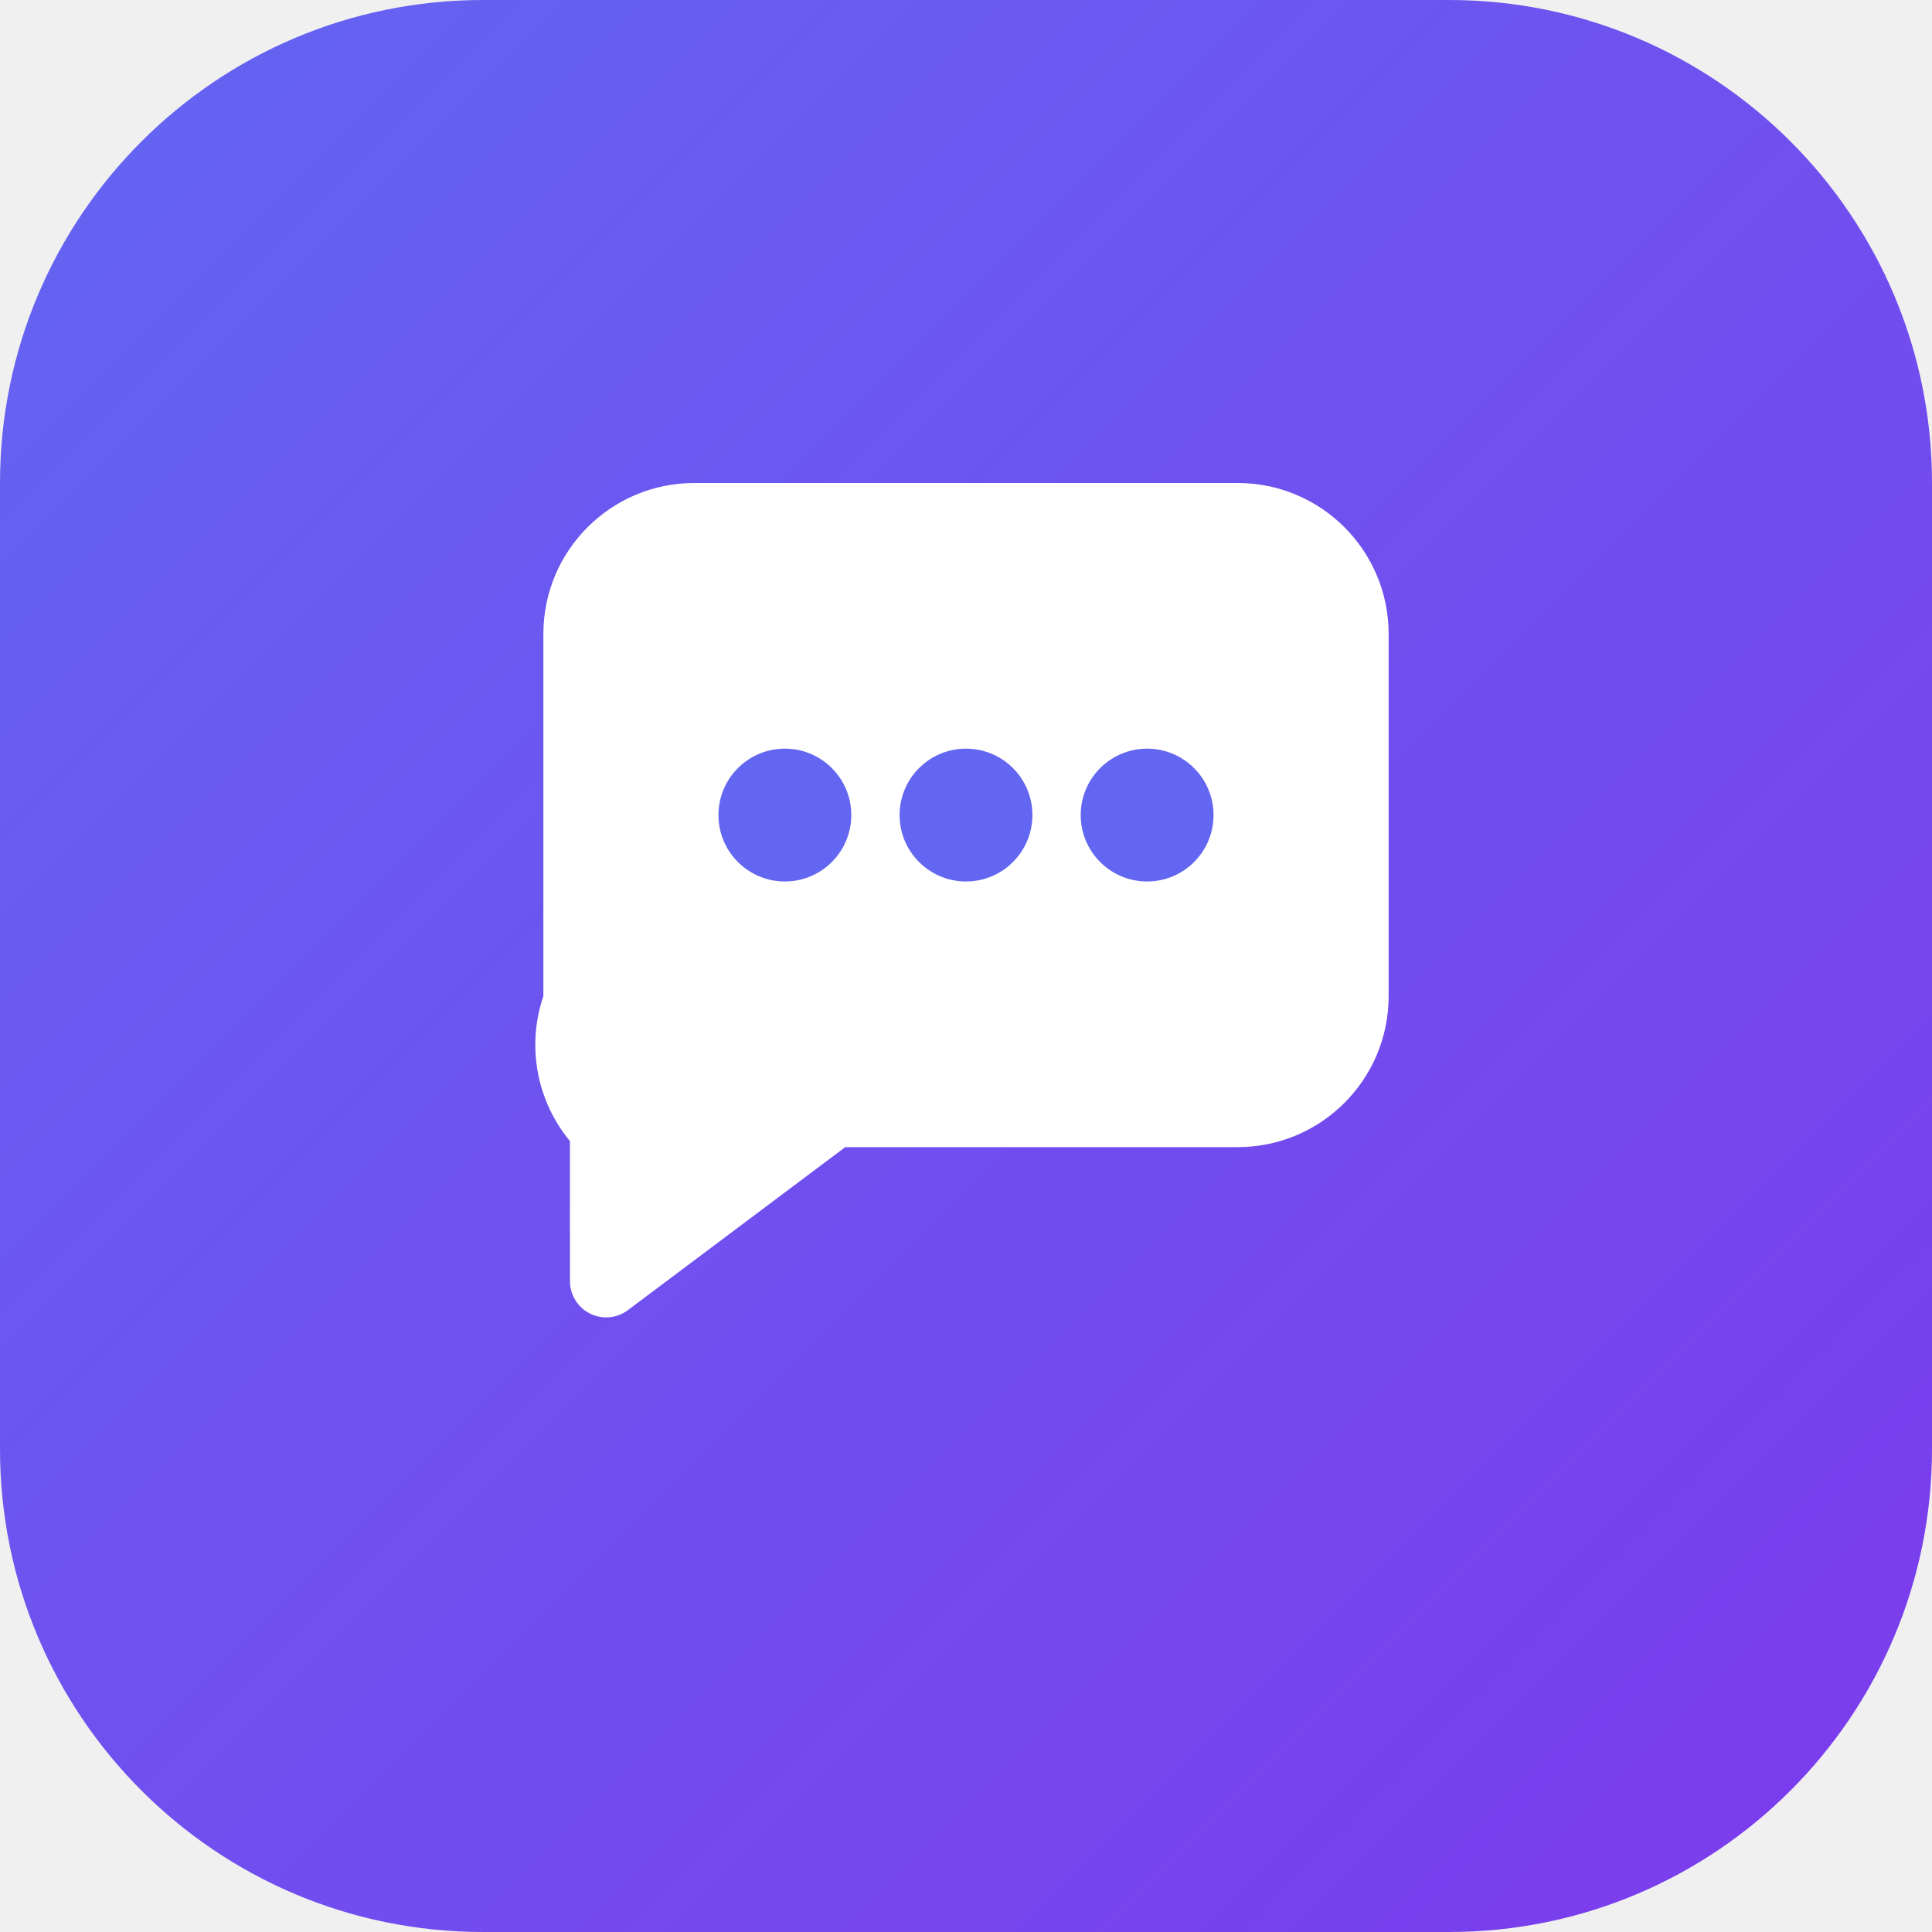
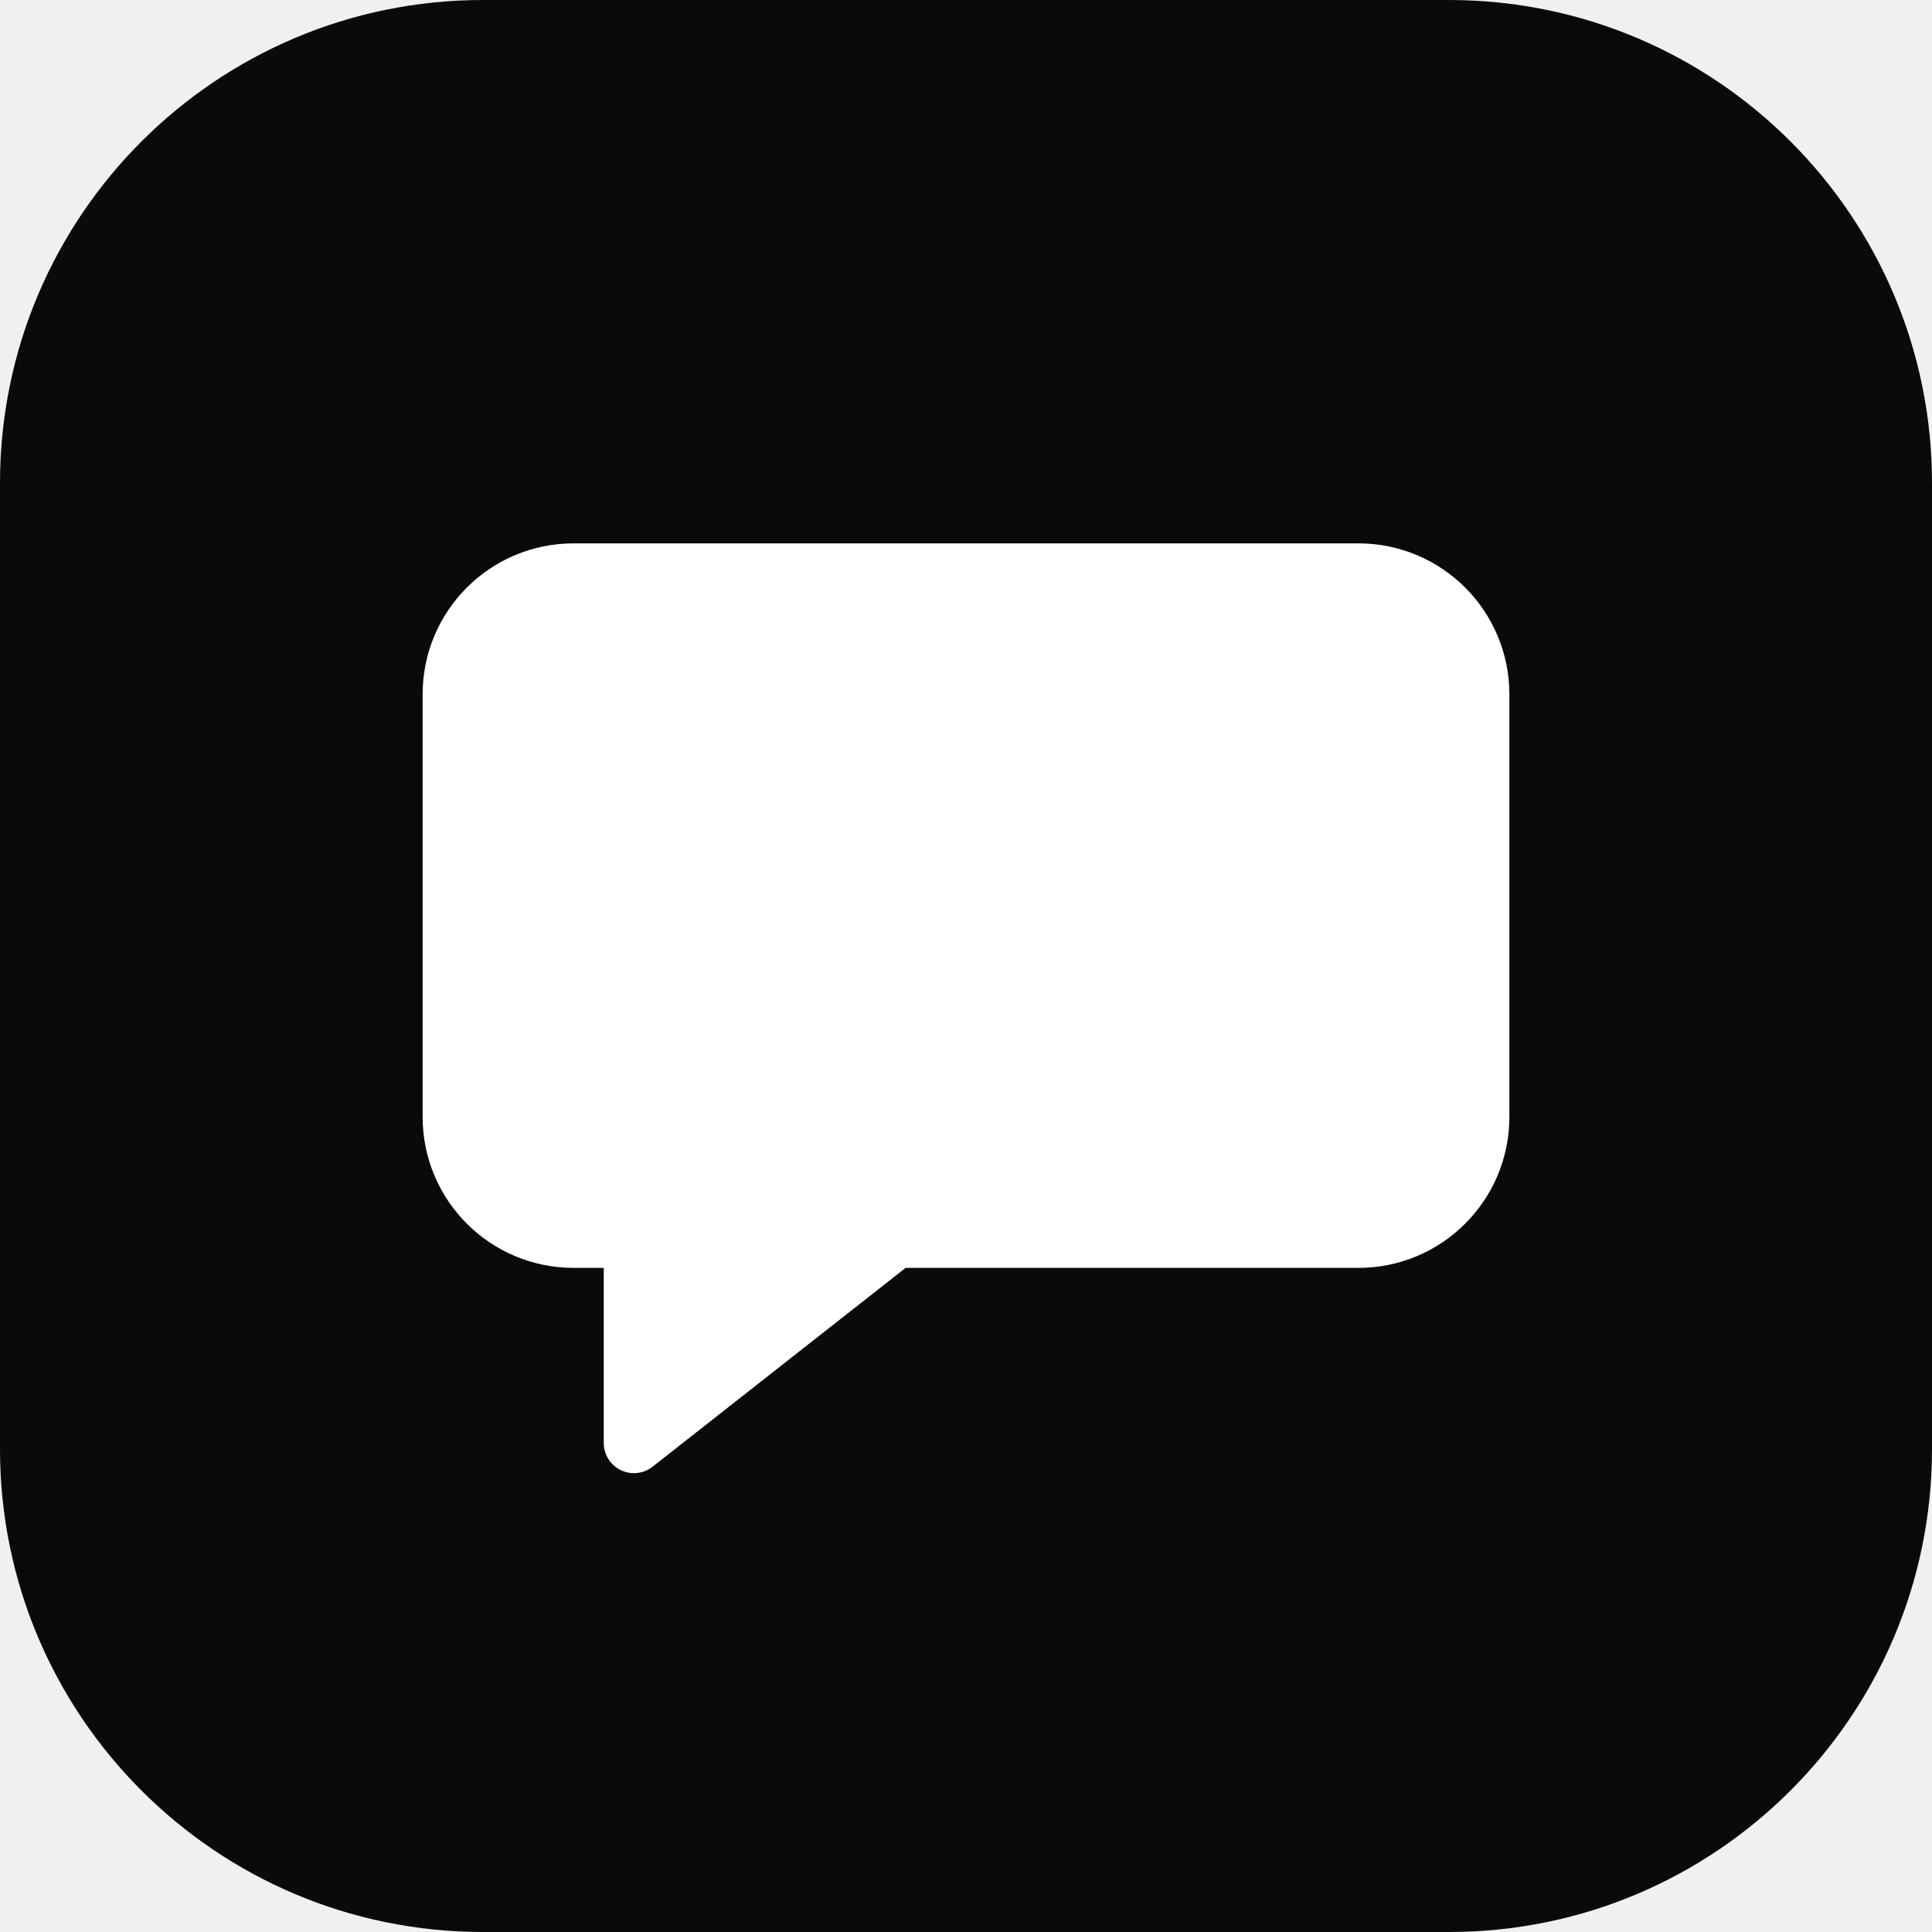
<svg xmlns="http://www.w3.org/2000/svg" viewBox="0 0 32 32">
-   <defs>
-     <linearGradient id="g" x1="0" y1="0" x2="1" y2="1">
-       <stop offset="0" stop-color="#6366f1" />
-       <stop offset="1" stop-color="#7c3aed" />
-     </linearGradient>
-   </defs>
-   <rect width="32" height="32" rx="8" fill="url(#g)" />
-   <path d="M9 10.5a2.5 2.5 0 0 1 2.5-2.5h9a2.5 2.5 0 0 1 2.5 2.5v6a2.5 2.5 0 0 1-2.5 2.5H14l-3.6 2.7a.6.6 0 0 1-.96-.48V18.9A2.5 2.5 0 0 1 9 16.5z" fill="#fff" />
-   <circle cx="13" cy="13.5" r="1.1" fill="#6366f1" />
-   <circle cx="16" cy="13.5" r="1.1" fill="#6366f1" />
-   <circle cx="19" cy="13.5" r="1.1" fill="#6366f1" />
+   <rect width="32" height="32" rx="8" fill="#0a0a0a" />
+   <path d="M9.5 9h13a2.5 2.5 0 0 1 2.5 2.5v7a2.5 2.5 0 0 1-2.5 2.5H15l-4.2 3.3a.5.5 0 0 1-.8-.4V21h-.5A2.5 2.5 0 0 1 7 18.5v-7A2.5 2.5 0 0 1 9.5 9z" fill="#fff" />
</svg>
